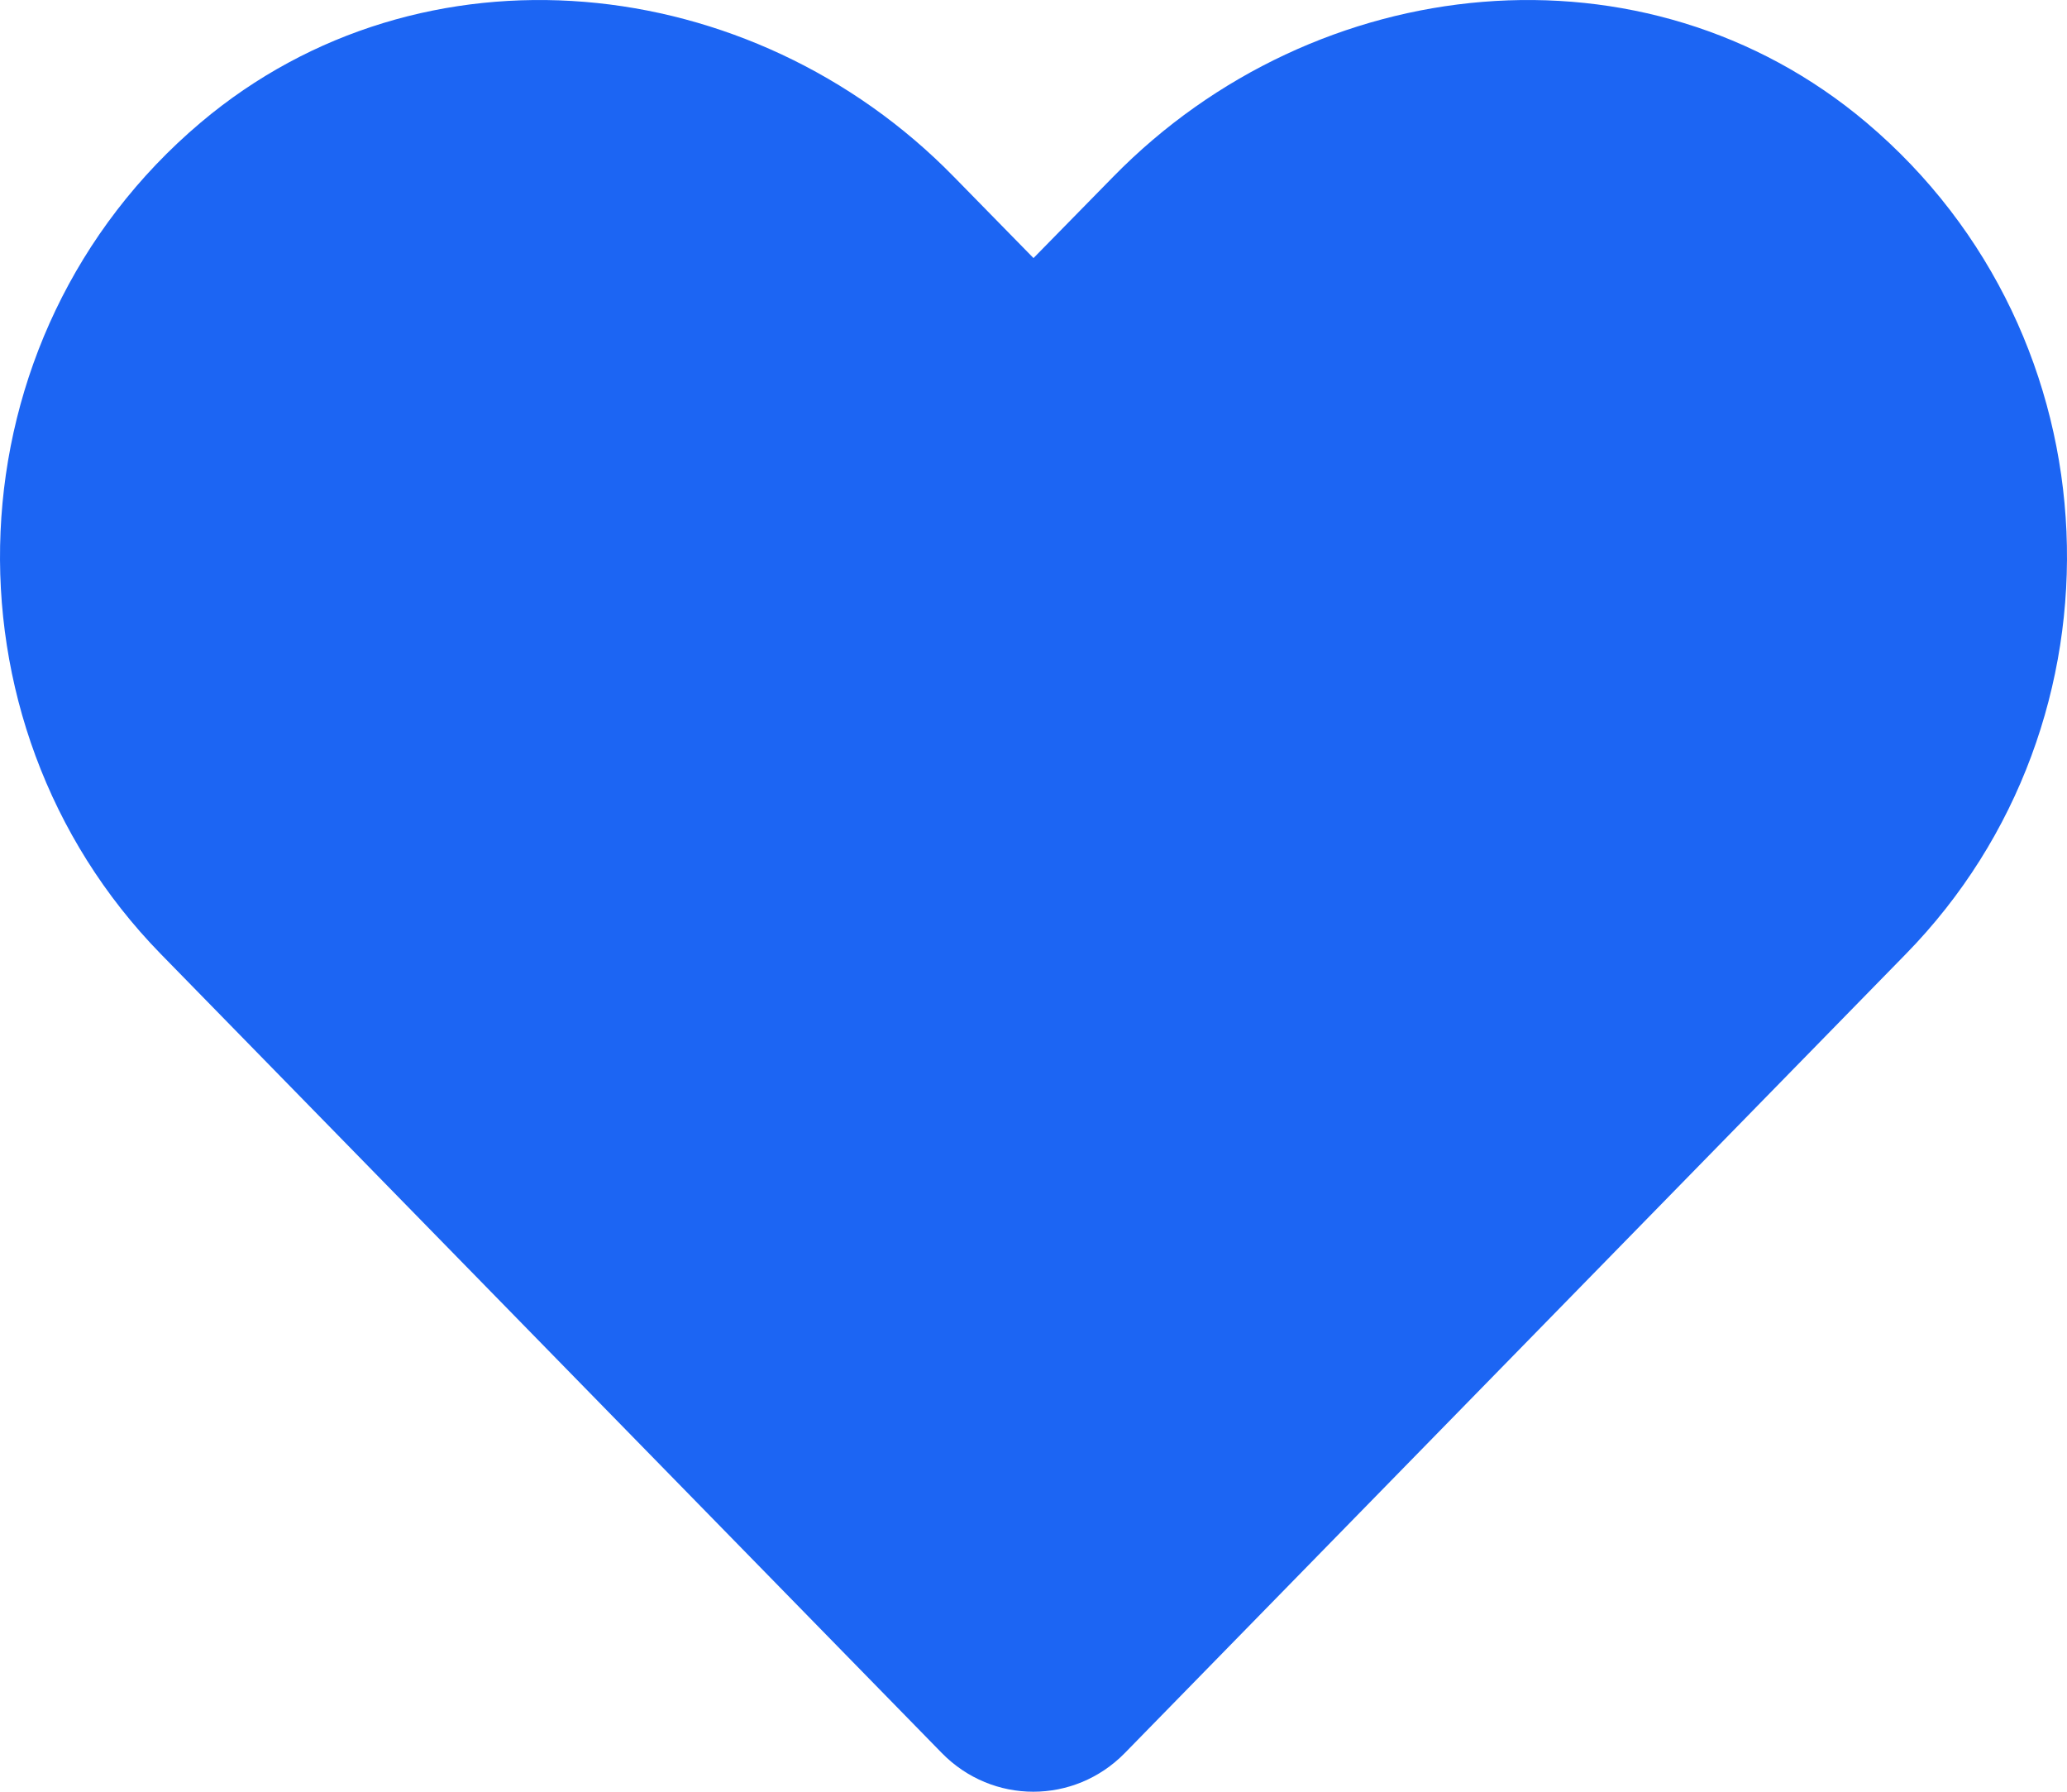
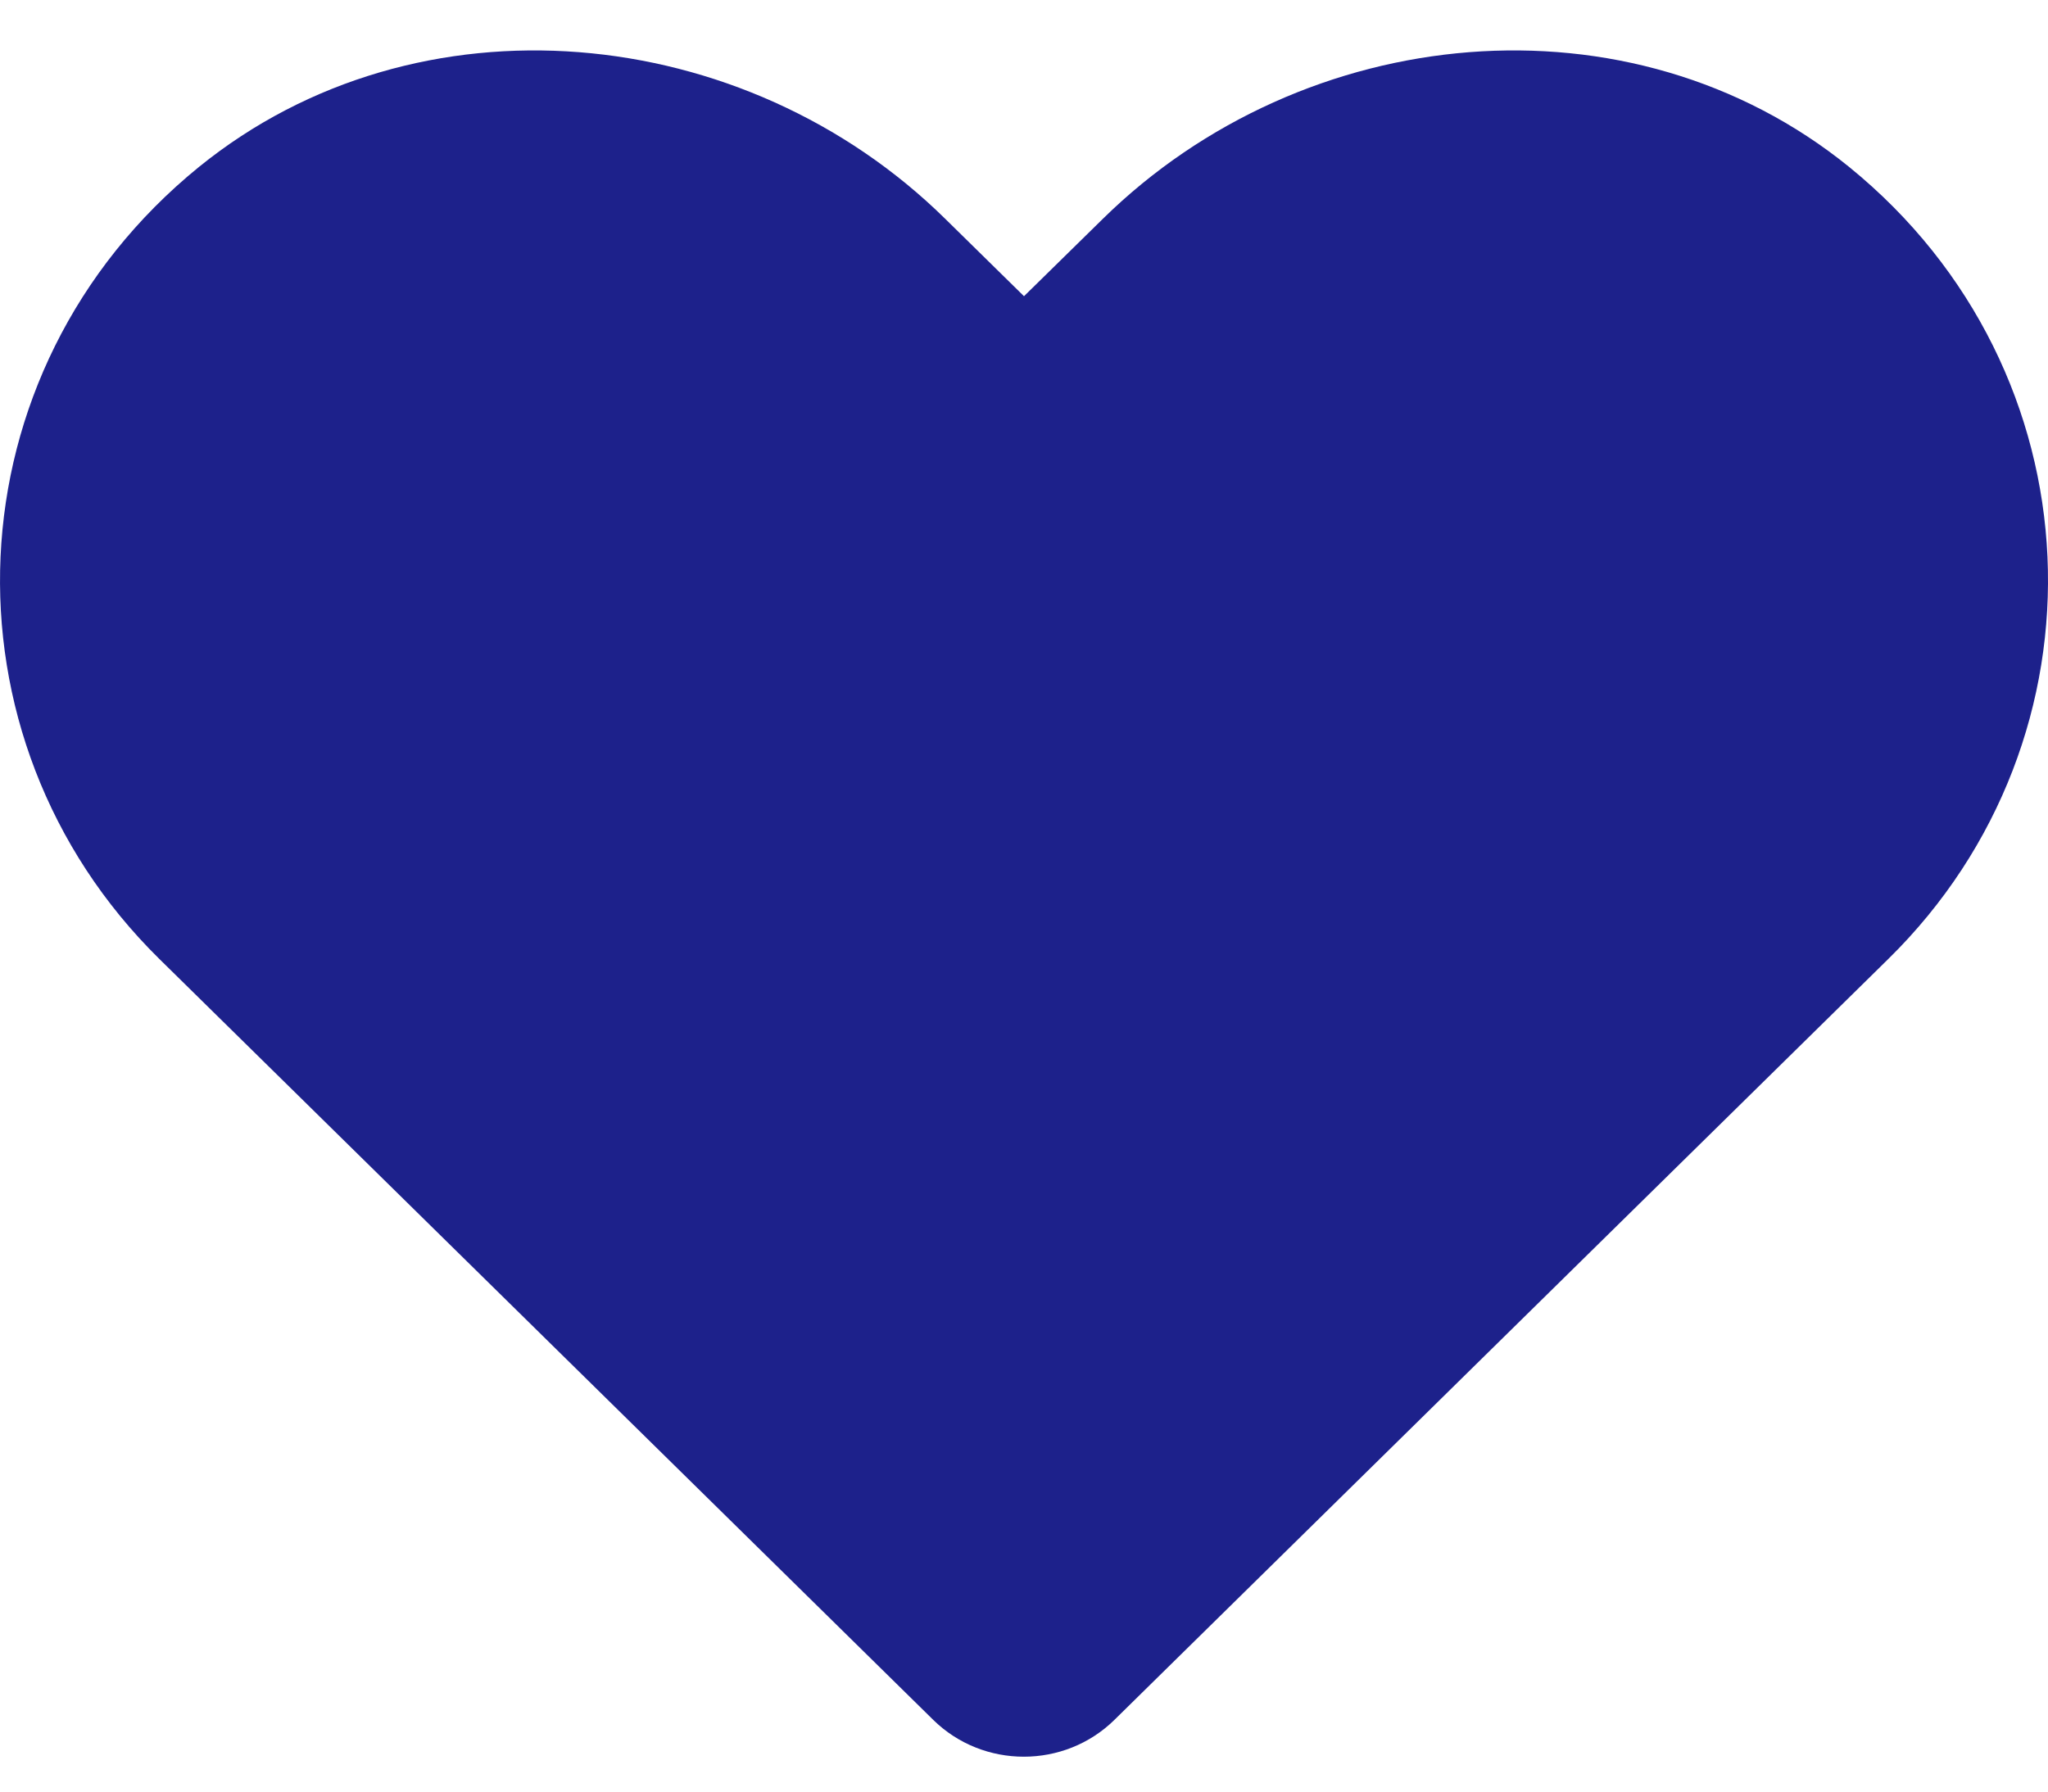
- <svg xmlns="http://www.w3.org/2000/svg" width="30" height="26" viewBox="0 0 30 26" fill="none">
-   <path d="M27.088 1.778C23.877 -0.932 19.102 -0.445 16.155 2.567L15 3.745L13.846 2.567C10.905 -0.445 6.124 -0.932 2.913 1.778C-0.767 4.888 -0.96 10.471 2.333 13.843L13.67 25.439C14.403 26.187 15.592 26.187 16.325 25.439L27.662 13.843C30.961 10.471 30.768 4.888 27.088 1.778Z" fill="#1C65F3" />
+ <svg xmlns="http://www.w3.org/2000/svg" width="24" height="21" viewBox="0 0 24 21" fill="none">
+   <path d="M21.671 1.958C19.102 -0.126 15.281 0.249 12.924 2.565L12 3.472L11.077 2.565C8.724 0.249 4.899 -0.126 2.33 1.958C-0.613 4.351 -0.768 8.646 1.866 11.239L10.936 20.159C11.522 20.735 12.474 20.735 13.06 20.159L22.13 11.239C24.769 8.646 24.614 4.351 21.671 1.958Z" fill="#1D218B" />
</svg>
